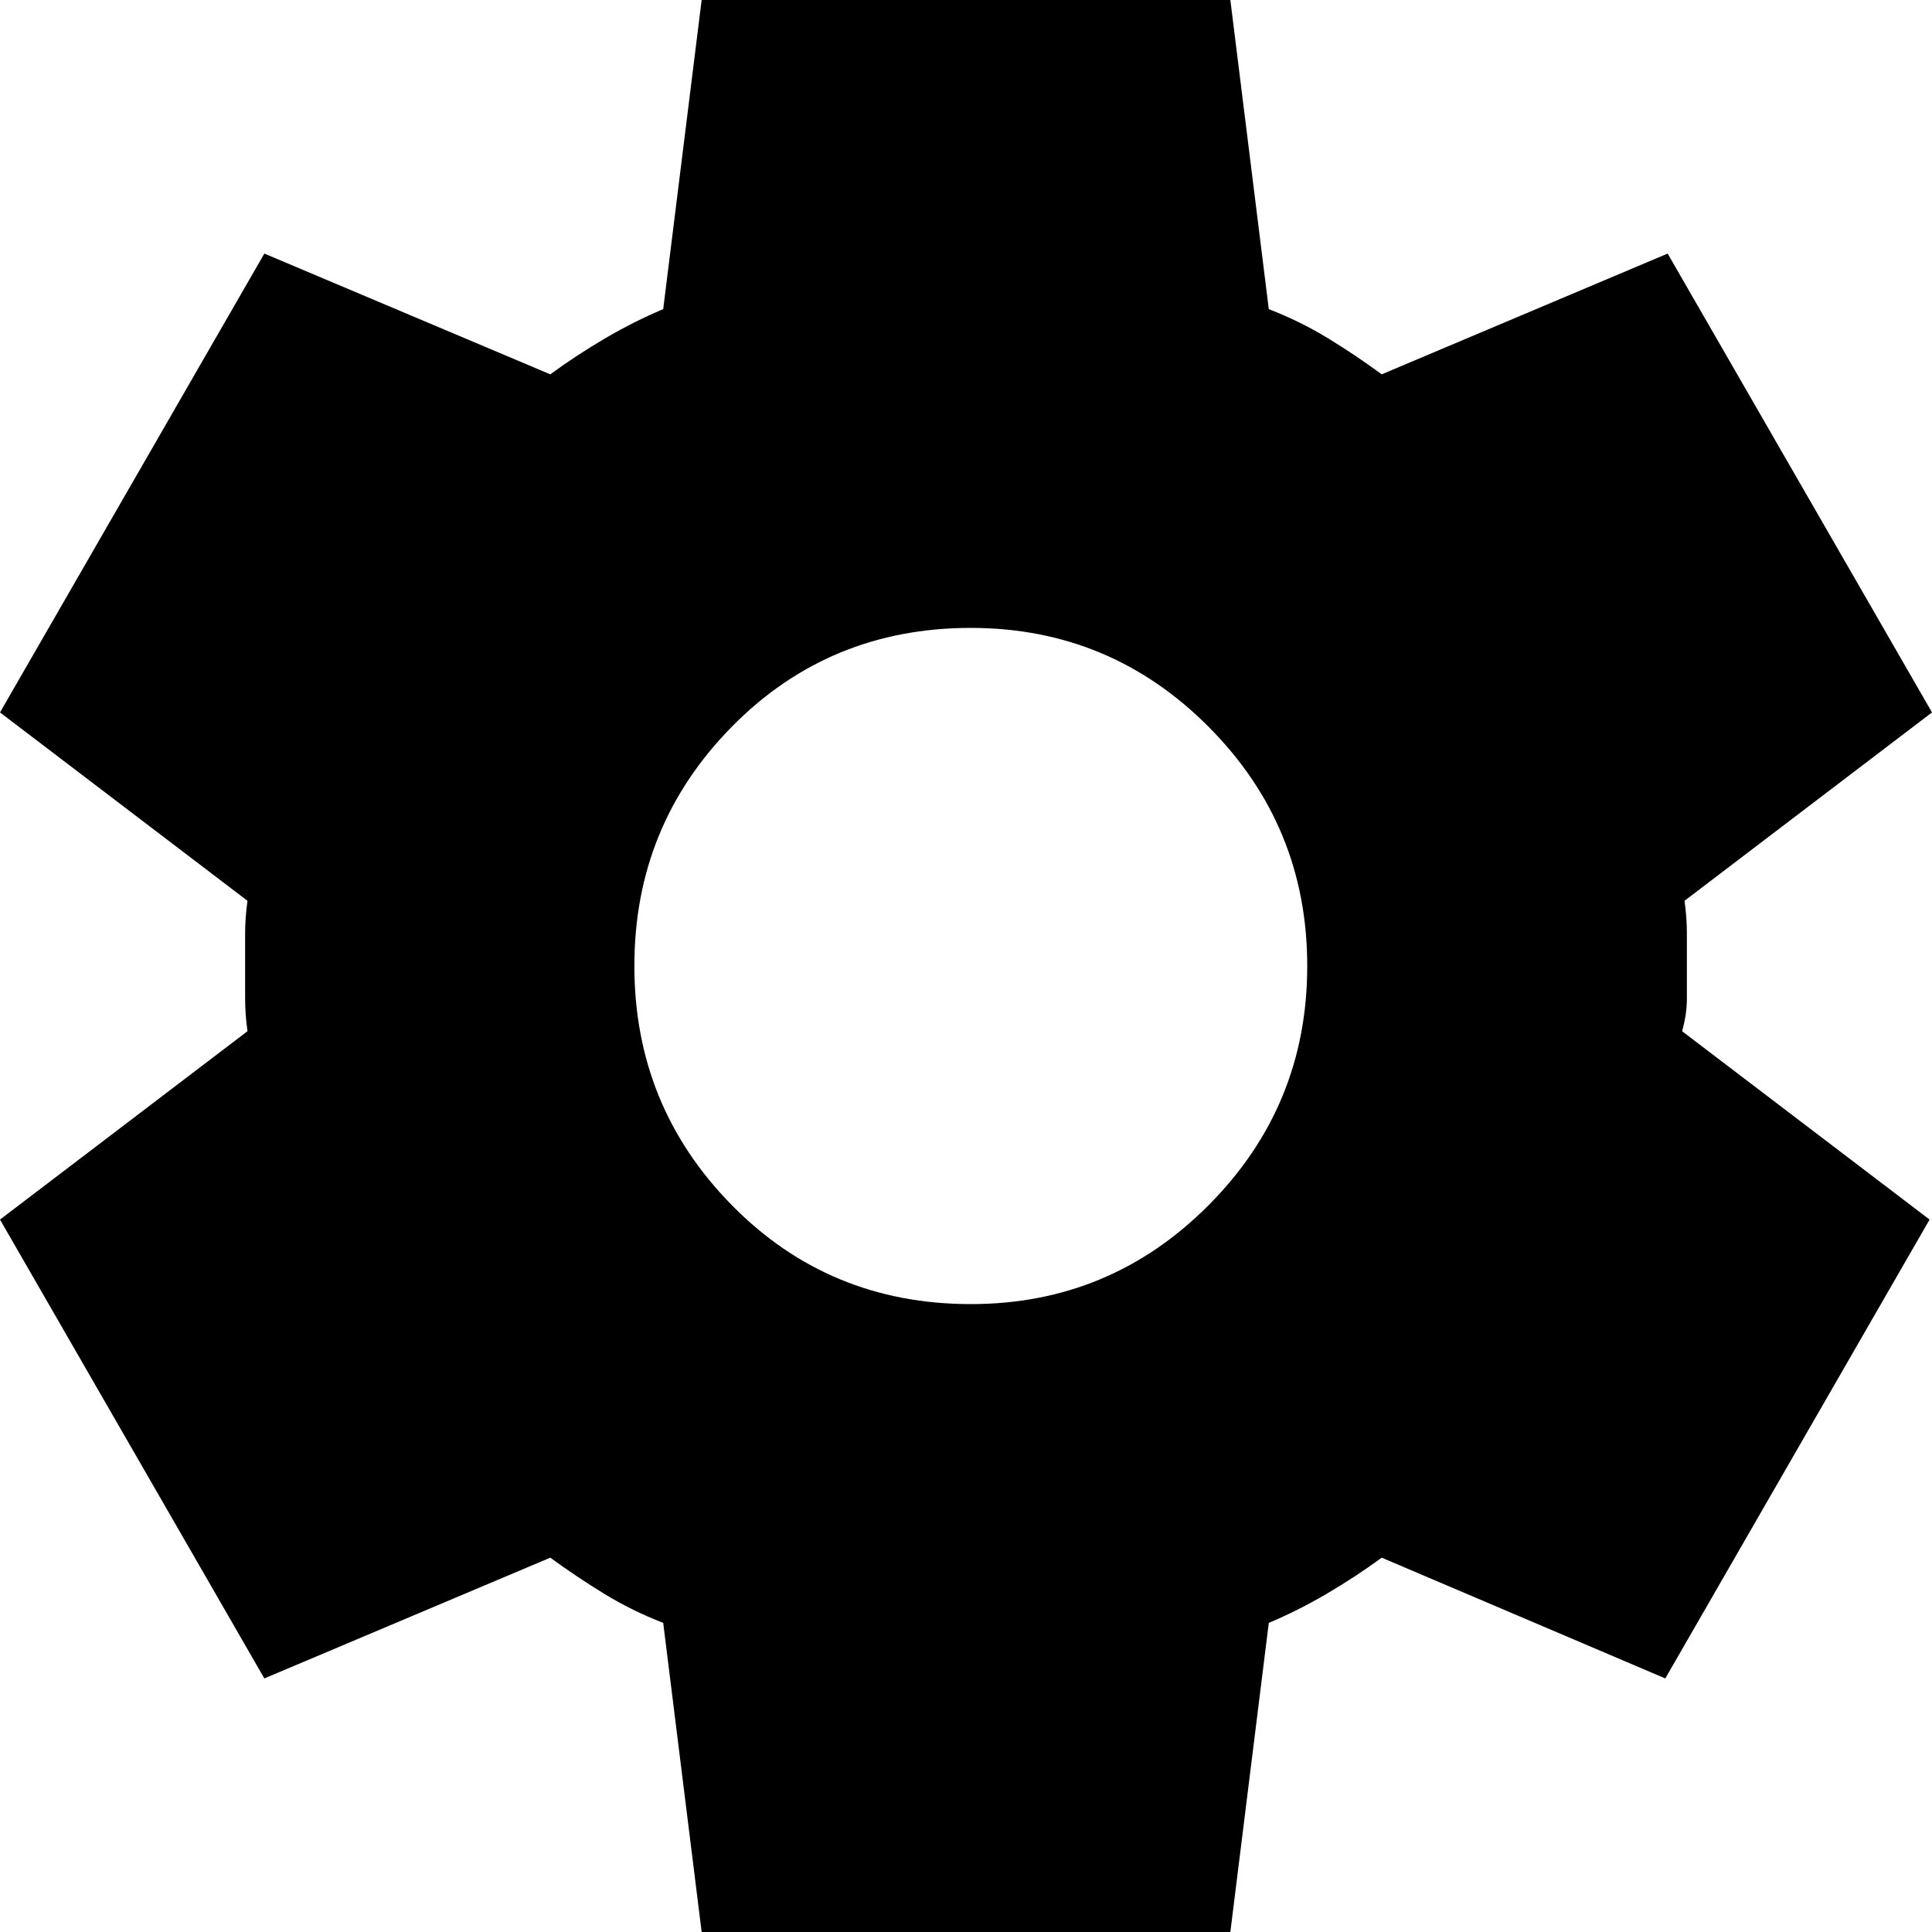
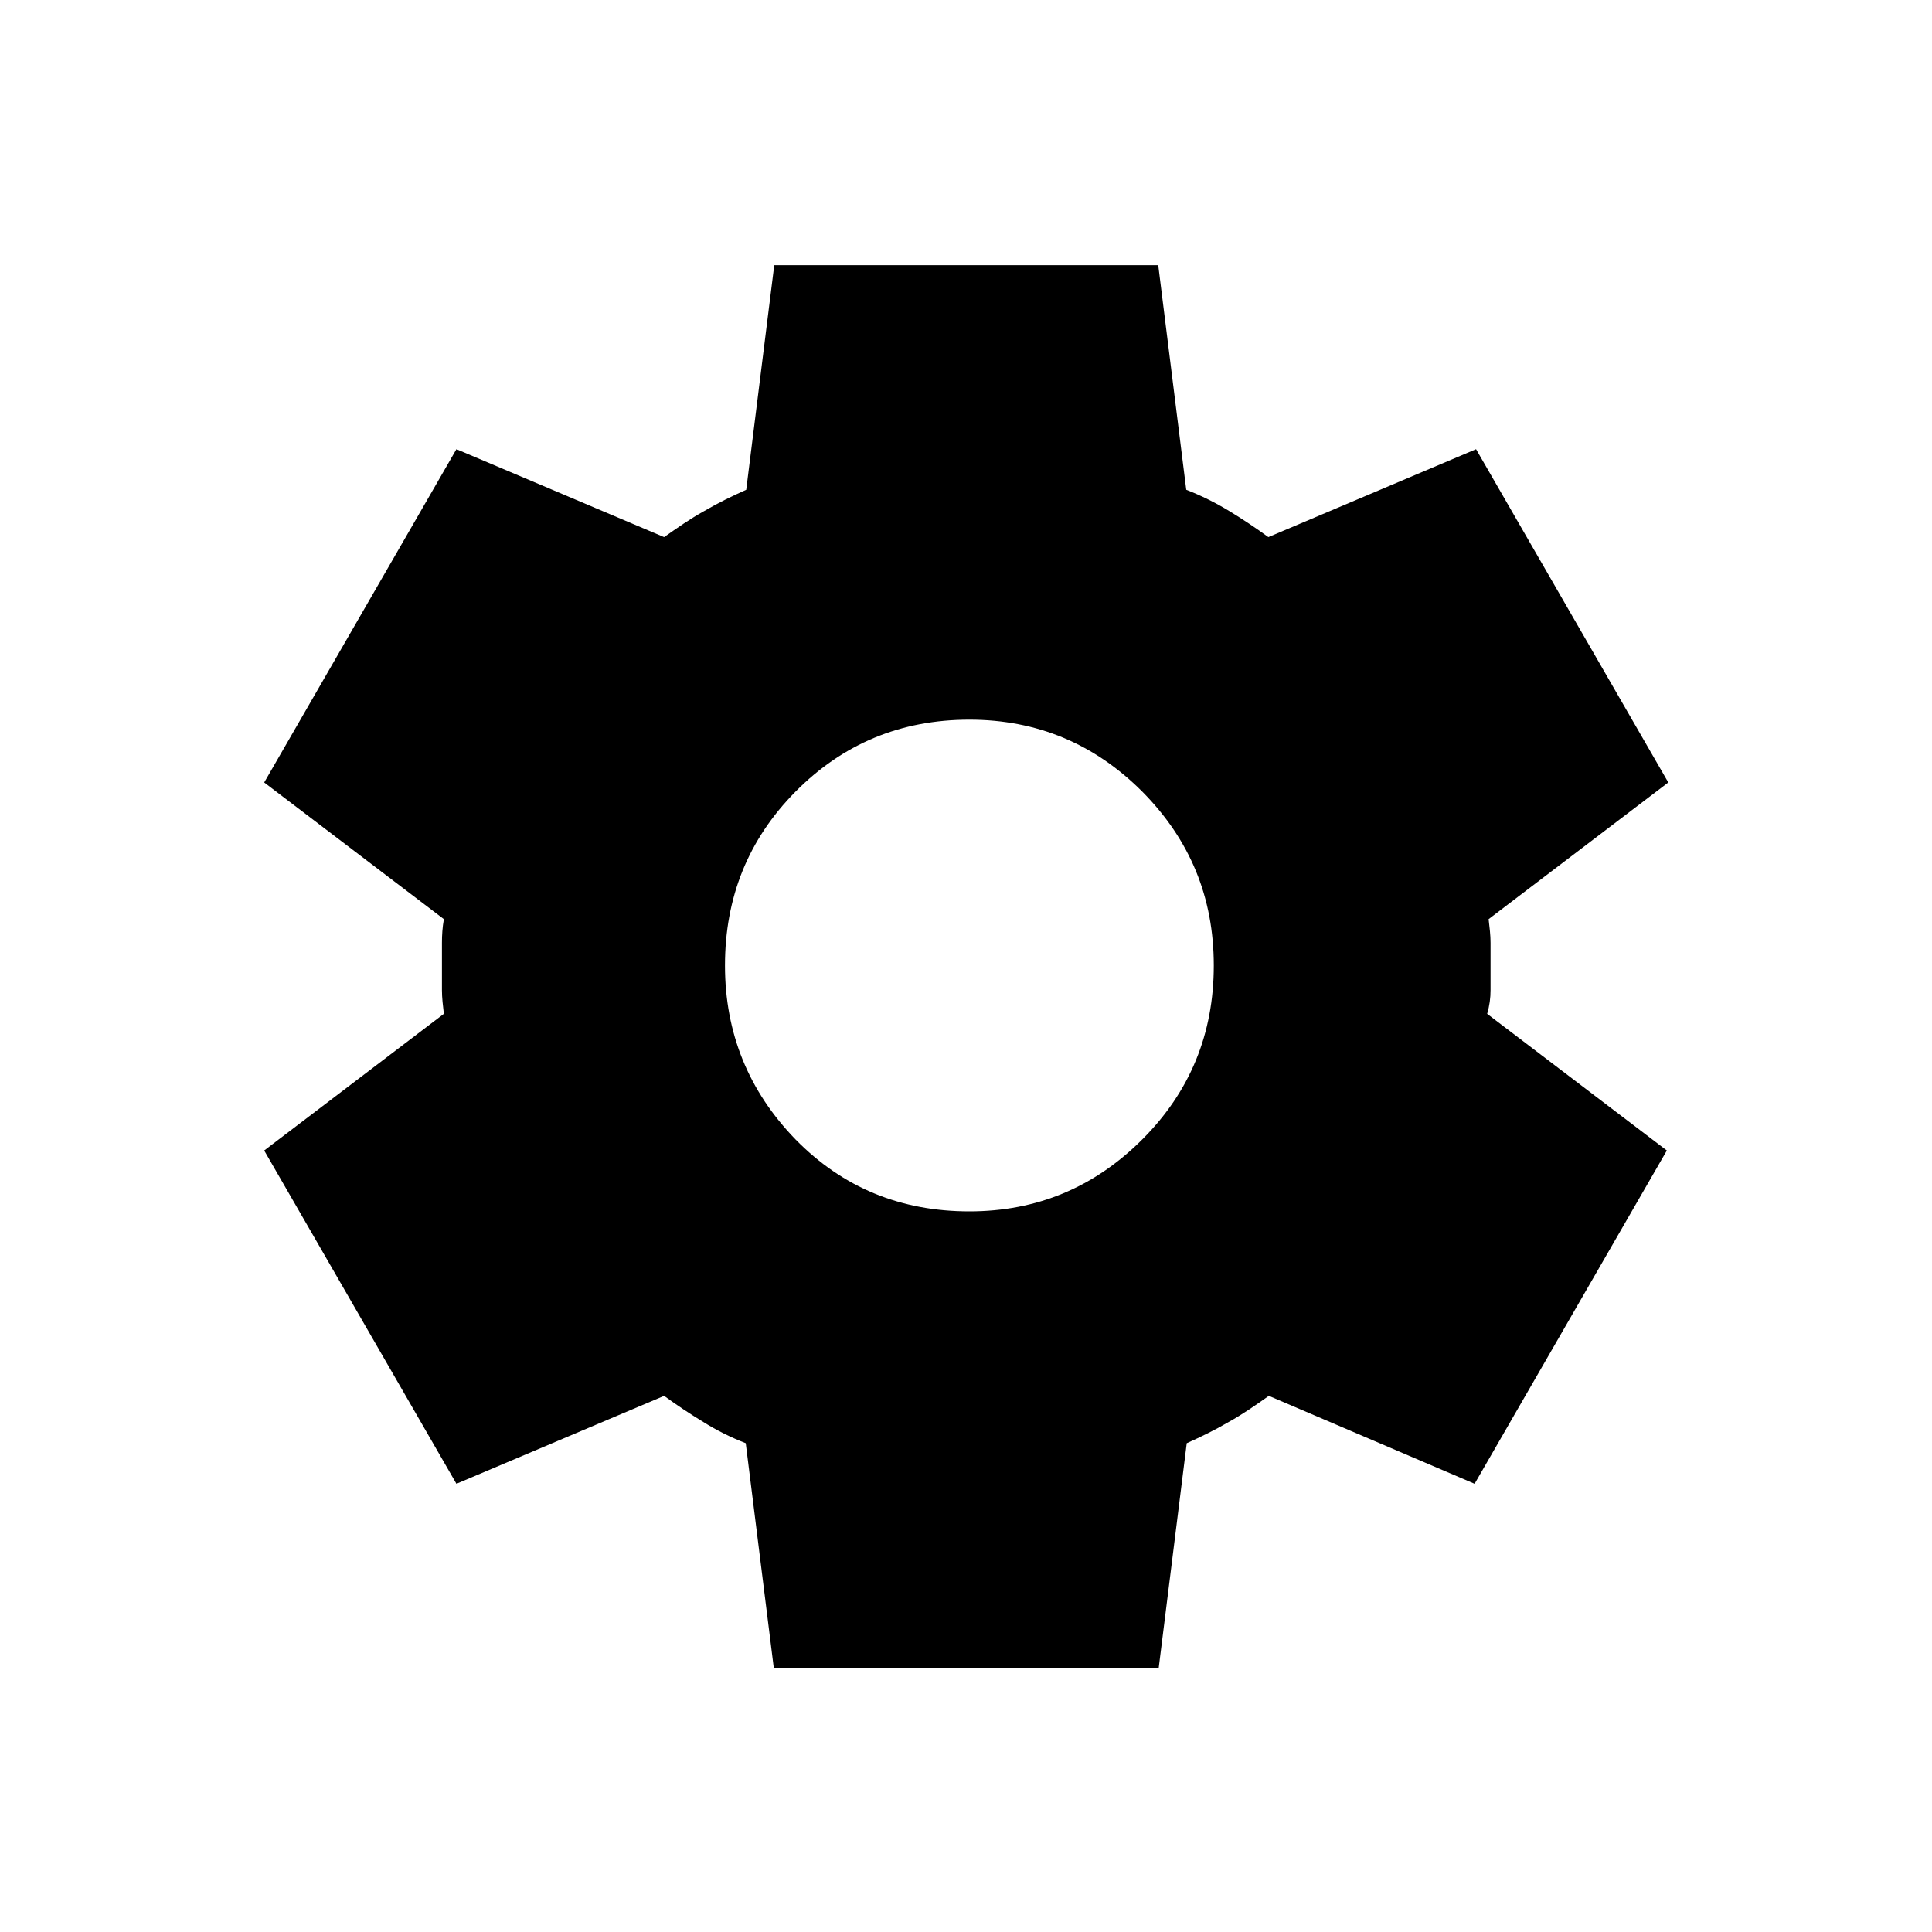
- <svg xmlns="http://www.w3.org/2000/svg" width="40" height="40" viewBox="0 0 40 40" fill="none">
-   <path d="M14.527 40L13.731 33.6C13.3 33.433 12.894 33.233 12.513 33C12.133 32.767 11.759 32.517 11.393 32.25L5.473 34.75L0 25.25L5.124 21.35C5.091 21.117 5.075 20.892 5.075 20.676V19.326C5.075 19.109 5.091 18.883 5.124 18.65L0 14.75L5.473 5.25L11.393 7.75C11.758 7.483 12.139 7.233 12.537 7C12.935 6.767 13.333 6.567 13.731 6.4L14.527 0H25.473L26.269 6.4C26.7 6.567 27.107 6.767 27.489 7C27.871 7.233 28.244 7.483 28.607 7.75L34.527 5.25L40 14.75L34.876 18.65C34.909 18.883 34.925 19.109 34.925 19.326V20.674C34.925 20.891 34.892 21.117 34.826 21.35L39.95 25.25L34.478 34.75L28.607 32.25C28.242 32.517 27.861 32.767 27.463 33C27.065 33.233 26.667 33.433 26.269 33.6L25.473 40H14.527ZM20.099 27C22.023 27 23.665 26.317 25.025 24.95C26.385 23.583 27.065 21.933 27.065 20C27.065 18.067 26.385 16.417 25.025 15.05C23.665 13.683 22.023 13 20.099 13C18.143 13 16.492 13.683 15.148 15.05C13.804 16.417 13.133 18.067 13.134 20C13.134 21.933 13.806 23.583 15.15 24.95C16.494 26.317 18.144 27 20.099 27Z" fill="black" />
+ <svg xmlns="http://www.w3.org/2000/svg" version="1.1" id="Layer_1" x="0px" y="0px" viewBox="0 0 40 40" style="enable-background:new 0 0 40 40;" xml:space="preserve">
+   <path d="M16.02,34.53l-0.58-4.65c-0.31-0.12-0.61-0.27-0.88-0.44c-0.28-0.17-0.55-0.35-0.81-0.54l-4.3,1.82l-3.98-6.9l3.72-2.83  c-0.02-0.17-0.04-0.33-0.04-0.49v-0.98c0-0.16,0.01-0.32,0.04-0.49l-3.72-2.83l3.98-6.9l4.3,1.82c0.27-0.19,0.54-0.38,0.83-0.54  c0.29-0.17,0.58-0.31,0.87-0.44l0.58-4.65h7.95l0.58,4.65c0.31,0.12,0.61,0.27,0.89,0.44c0.28,0.17,0.55,0.35,0.81,0.54l4.3-1.82  l3.98,6.9l-3.72,2.83c0.02,0.17,0.04,0.33,0.04,0.49v0.98c0,0.16-0.02,0.32-0.07,0.49l3.72,2.83l-3.98,6.9l-4.26-1.82  c-0.27,0.19-0.54,0.38-0.83,0.54c-0.29,0.17-0.58,0.31-0.87,0.44l-0.58,4.65H16.02z M20.07,25.08c1.4,0,2.59-0.5,3.58-1.49  c0.99-0.99,1.48-2.19,1.48-3.6s-0.49-2.6-1.48-3.6c-0.99-0.99-2.18-1.49-3.58-1.49c-1.42,0-2.62,0.5-3.6,1.49  c-0.98,0.99-1.46,2.19-1.46,3.6c0,1.4,0.49,2.6,1.46,3.6C17.45,24.59,18.65,25.08,20.07,25.08z" />
</svg>
